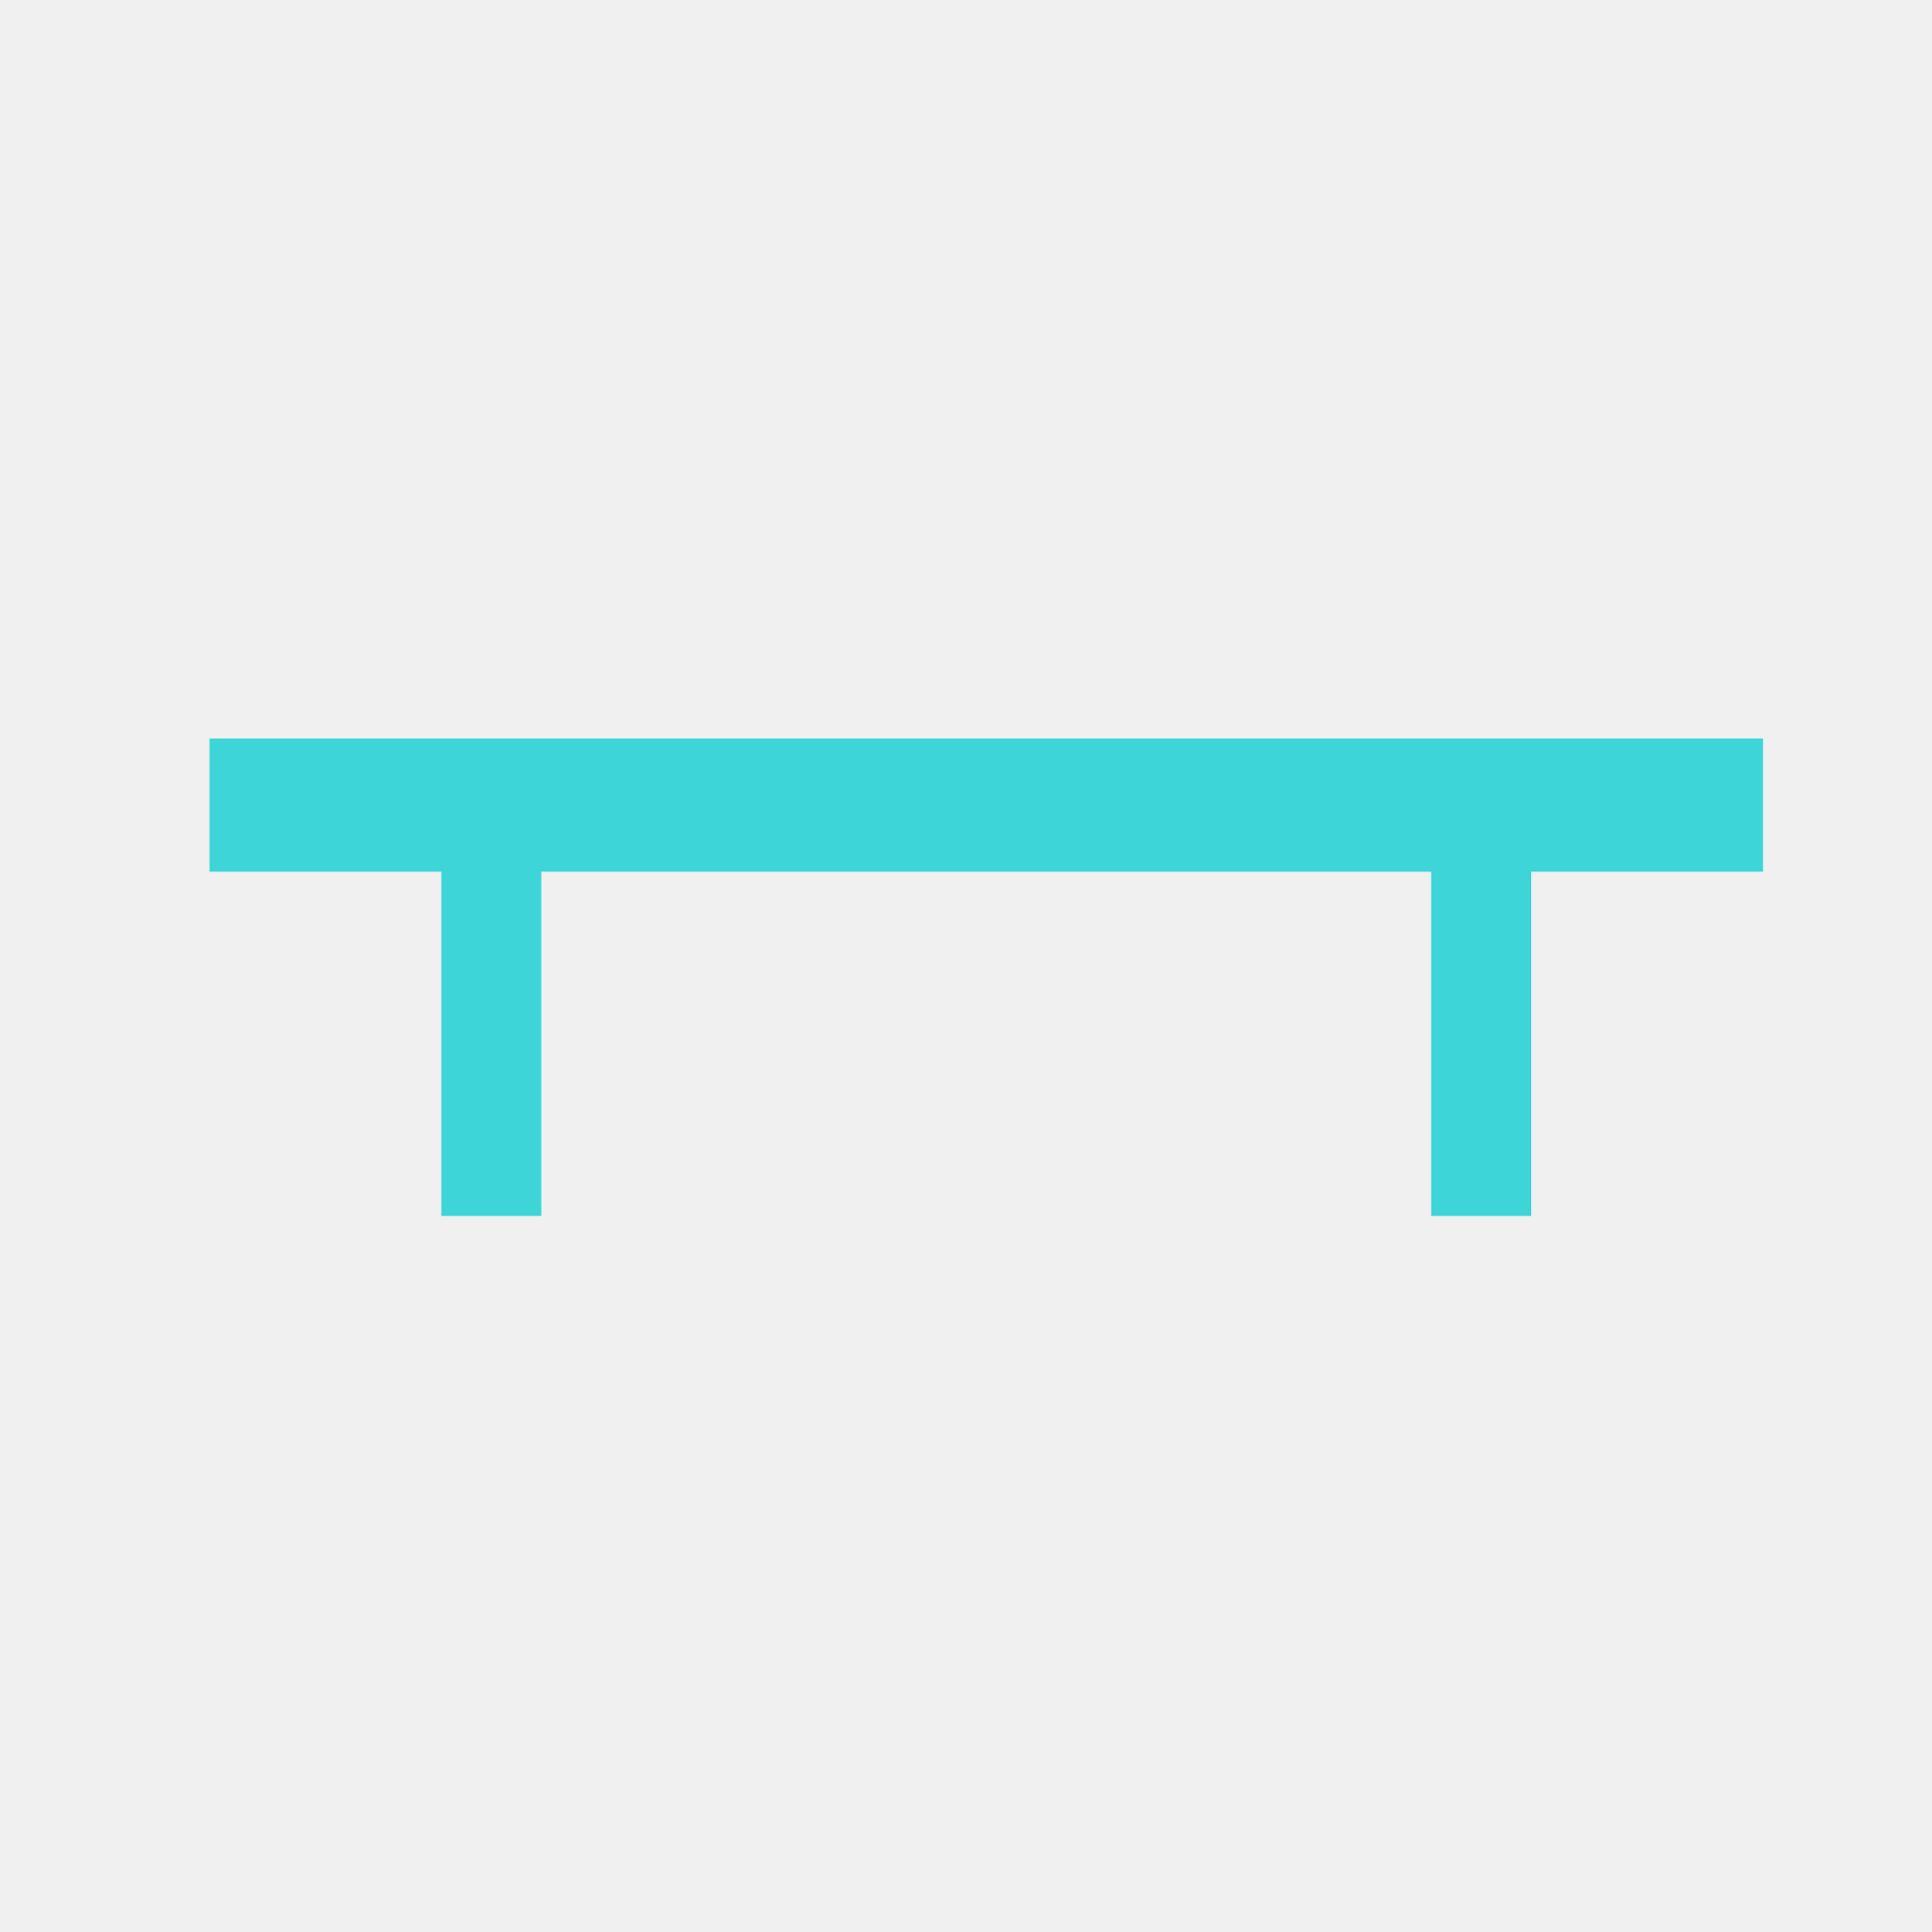
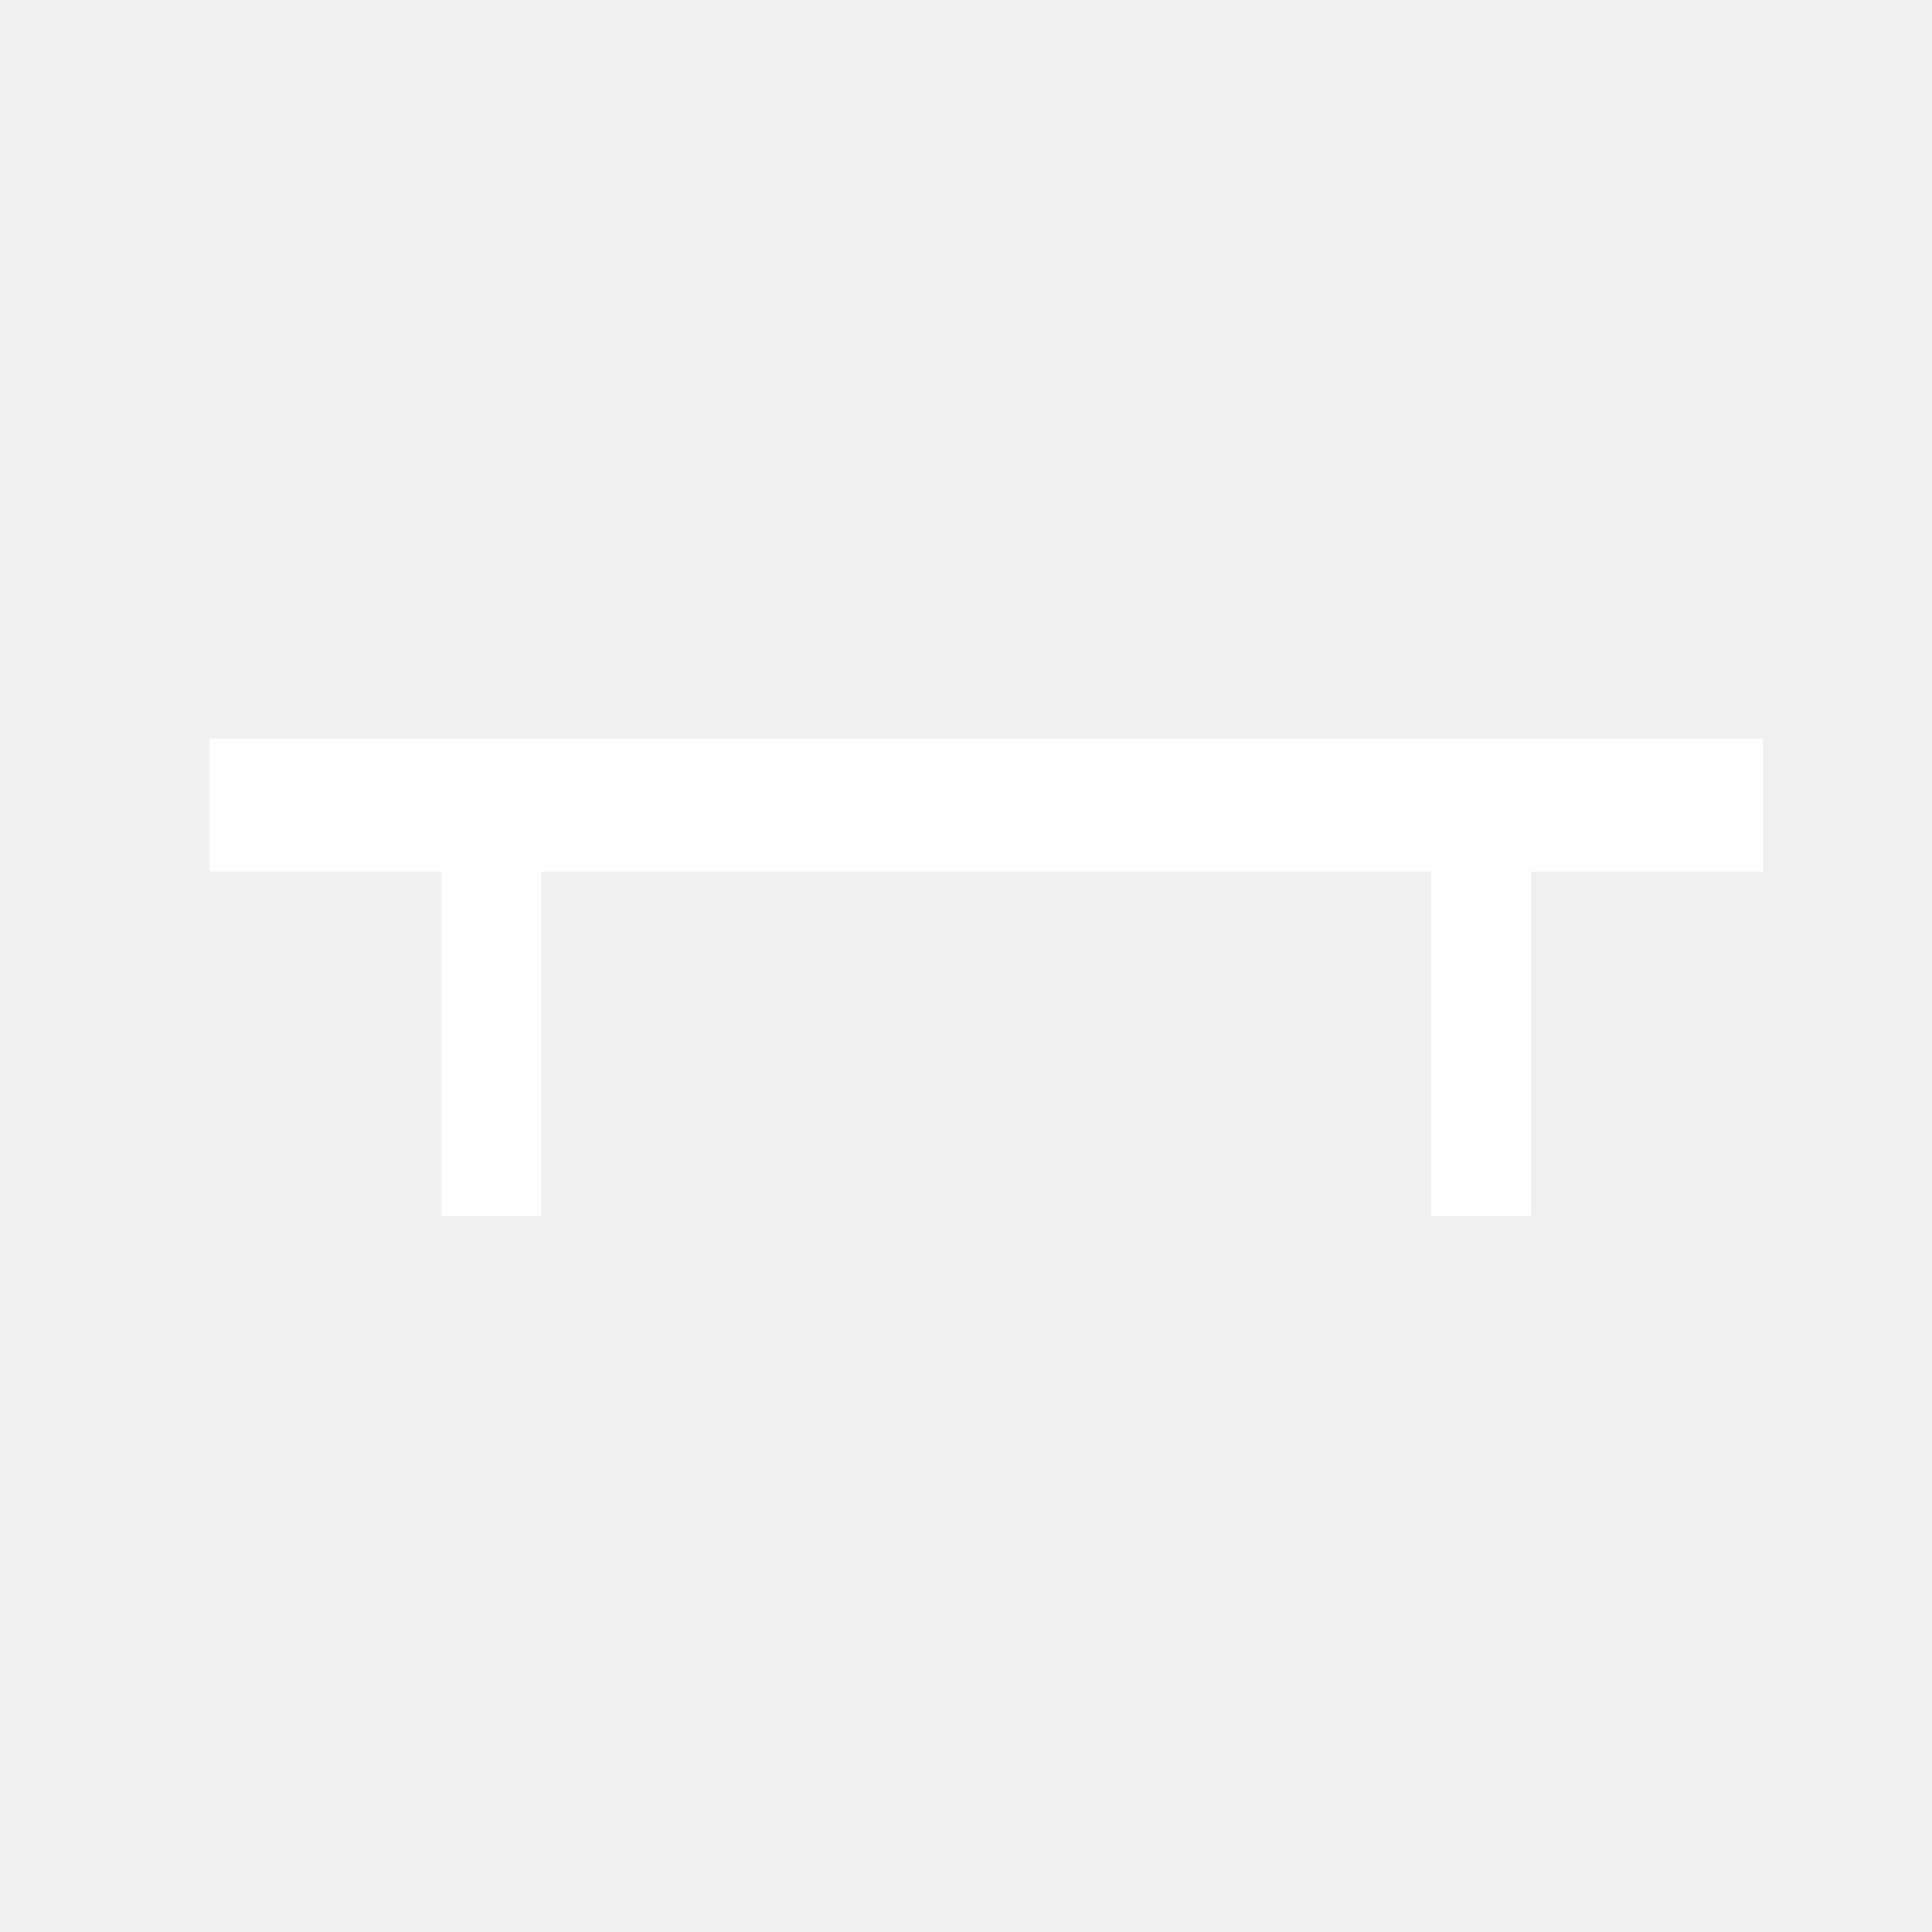
<svg xmlns="http://www.w3.org/2000/svg" enable-background="new 0 0 580 580" height="580" viewBox="0 0 580 580" width="580">
-   <path d="m529.47 221.775h-466.541v40h69.628v103.399h30v-103.399h267.284v103.399h30v-103.399h69.629z" fill="#3dd5d8" fill-opacity="1" stroke="rgba(35,35,35,1.0)" stroke-opacity="1" stroke-width="0" />
+   <path d="m529.47 221.775h-466.541v40h69.628v103.399h30v-103.399h267.284v103.399h30v-103.399h69.629z" fill="#FFFFFF" fill-opacity="1" stroke="rgba(35,35,35,1.0)" stroke-opacity="1" stroke-width="0" />
</svg>
